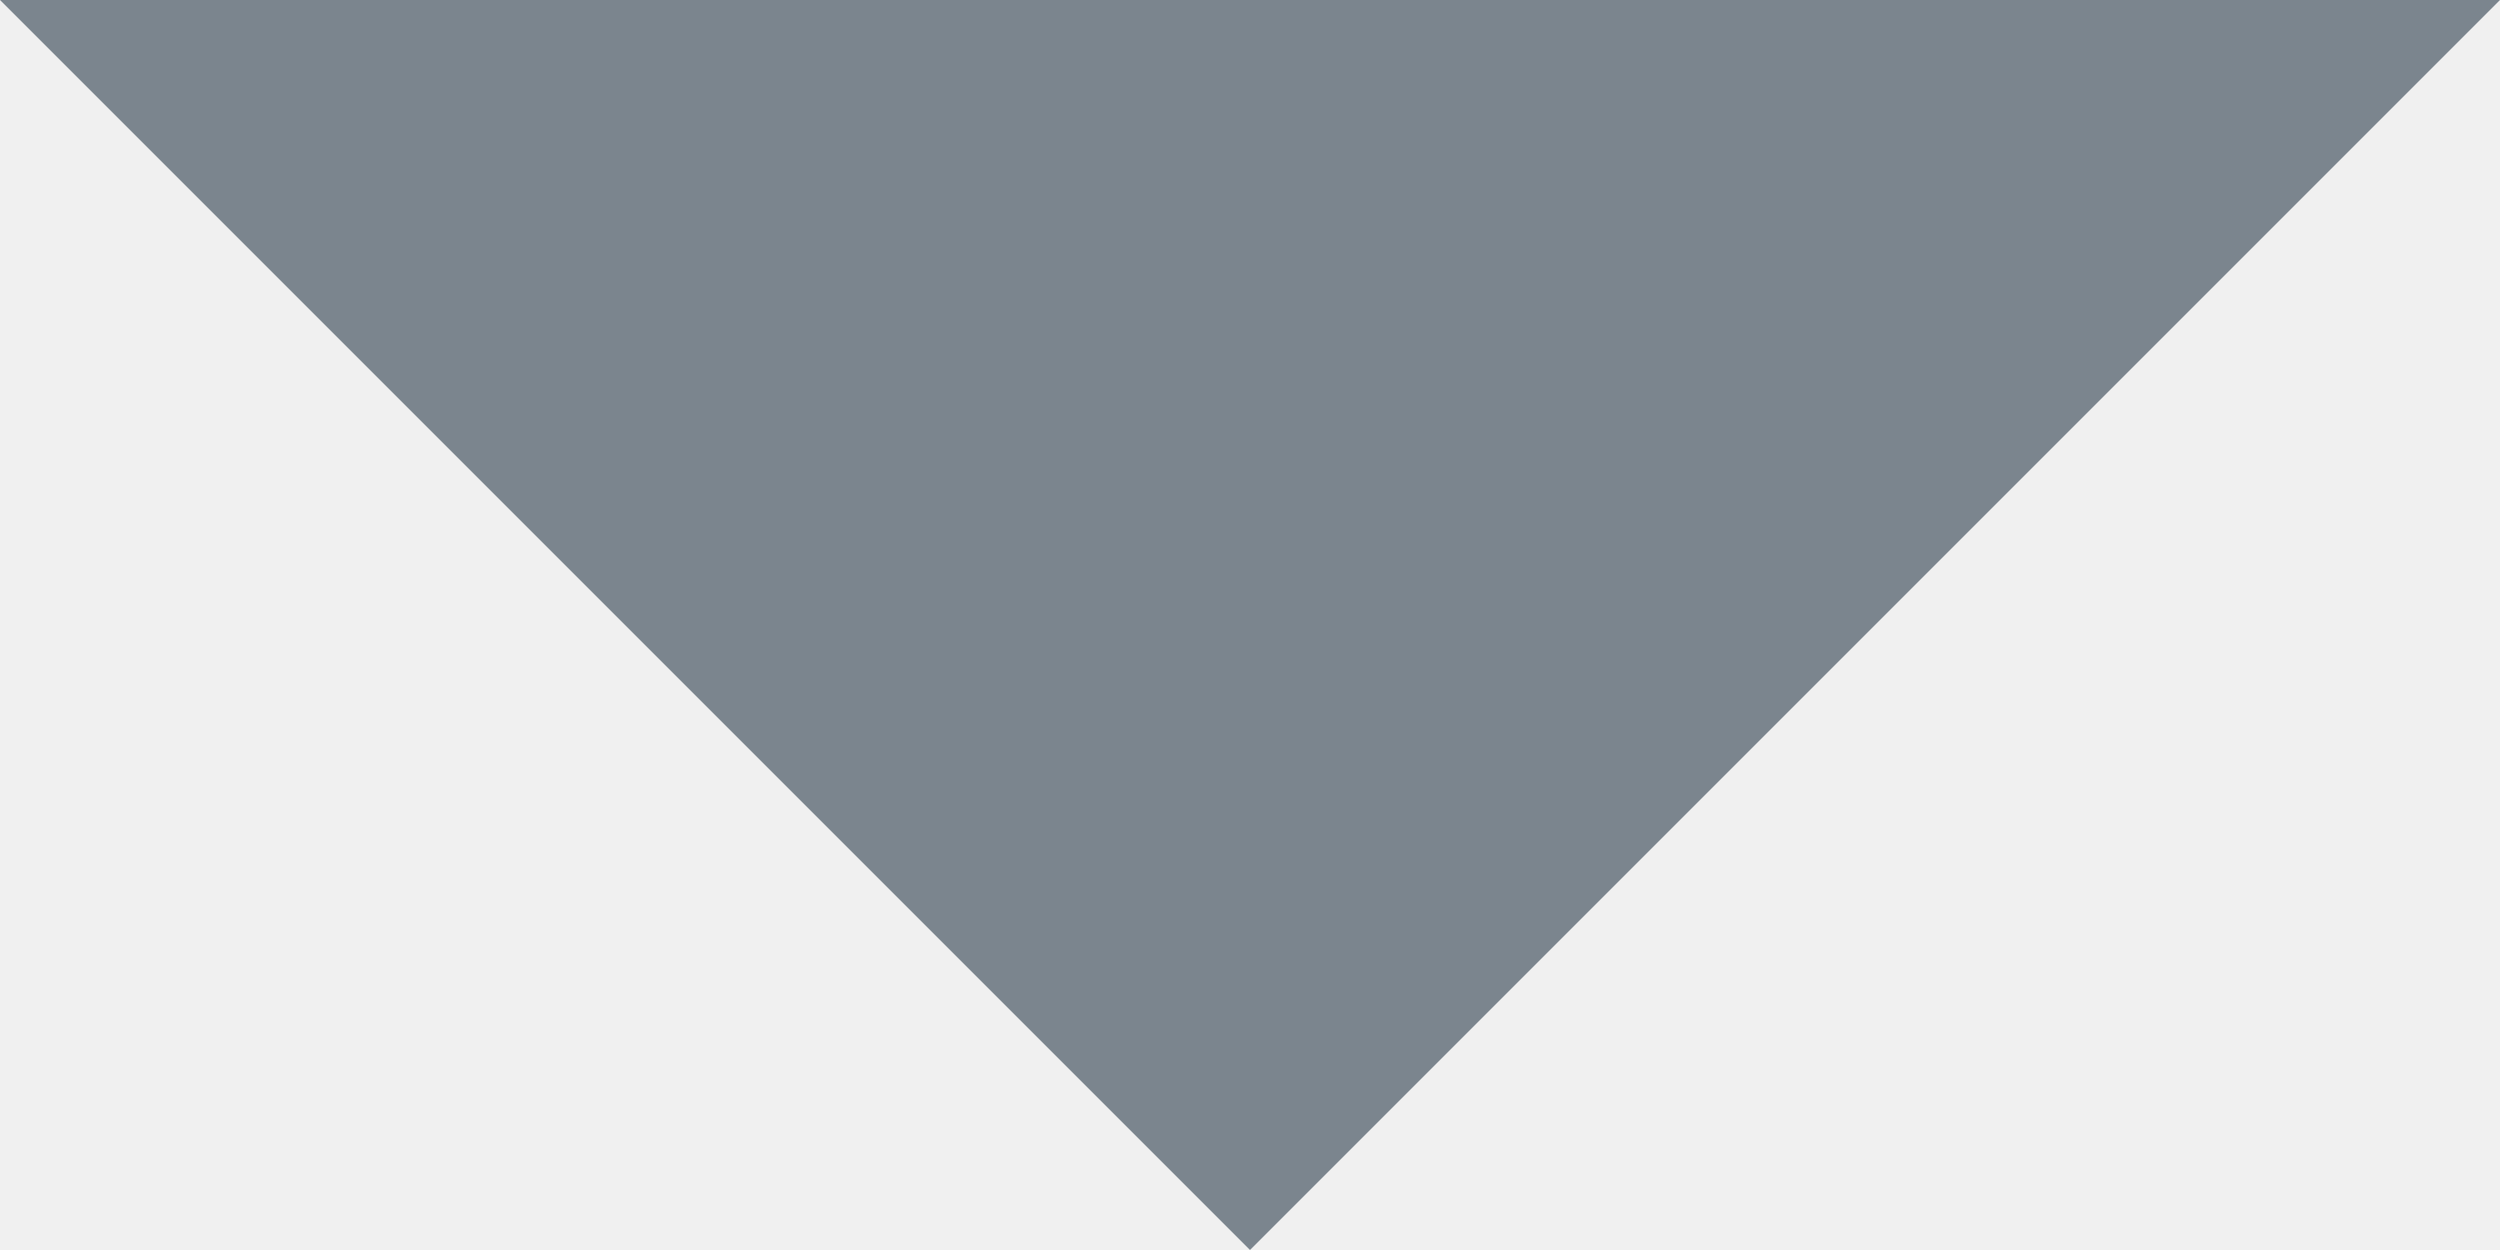
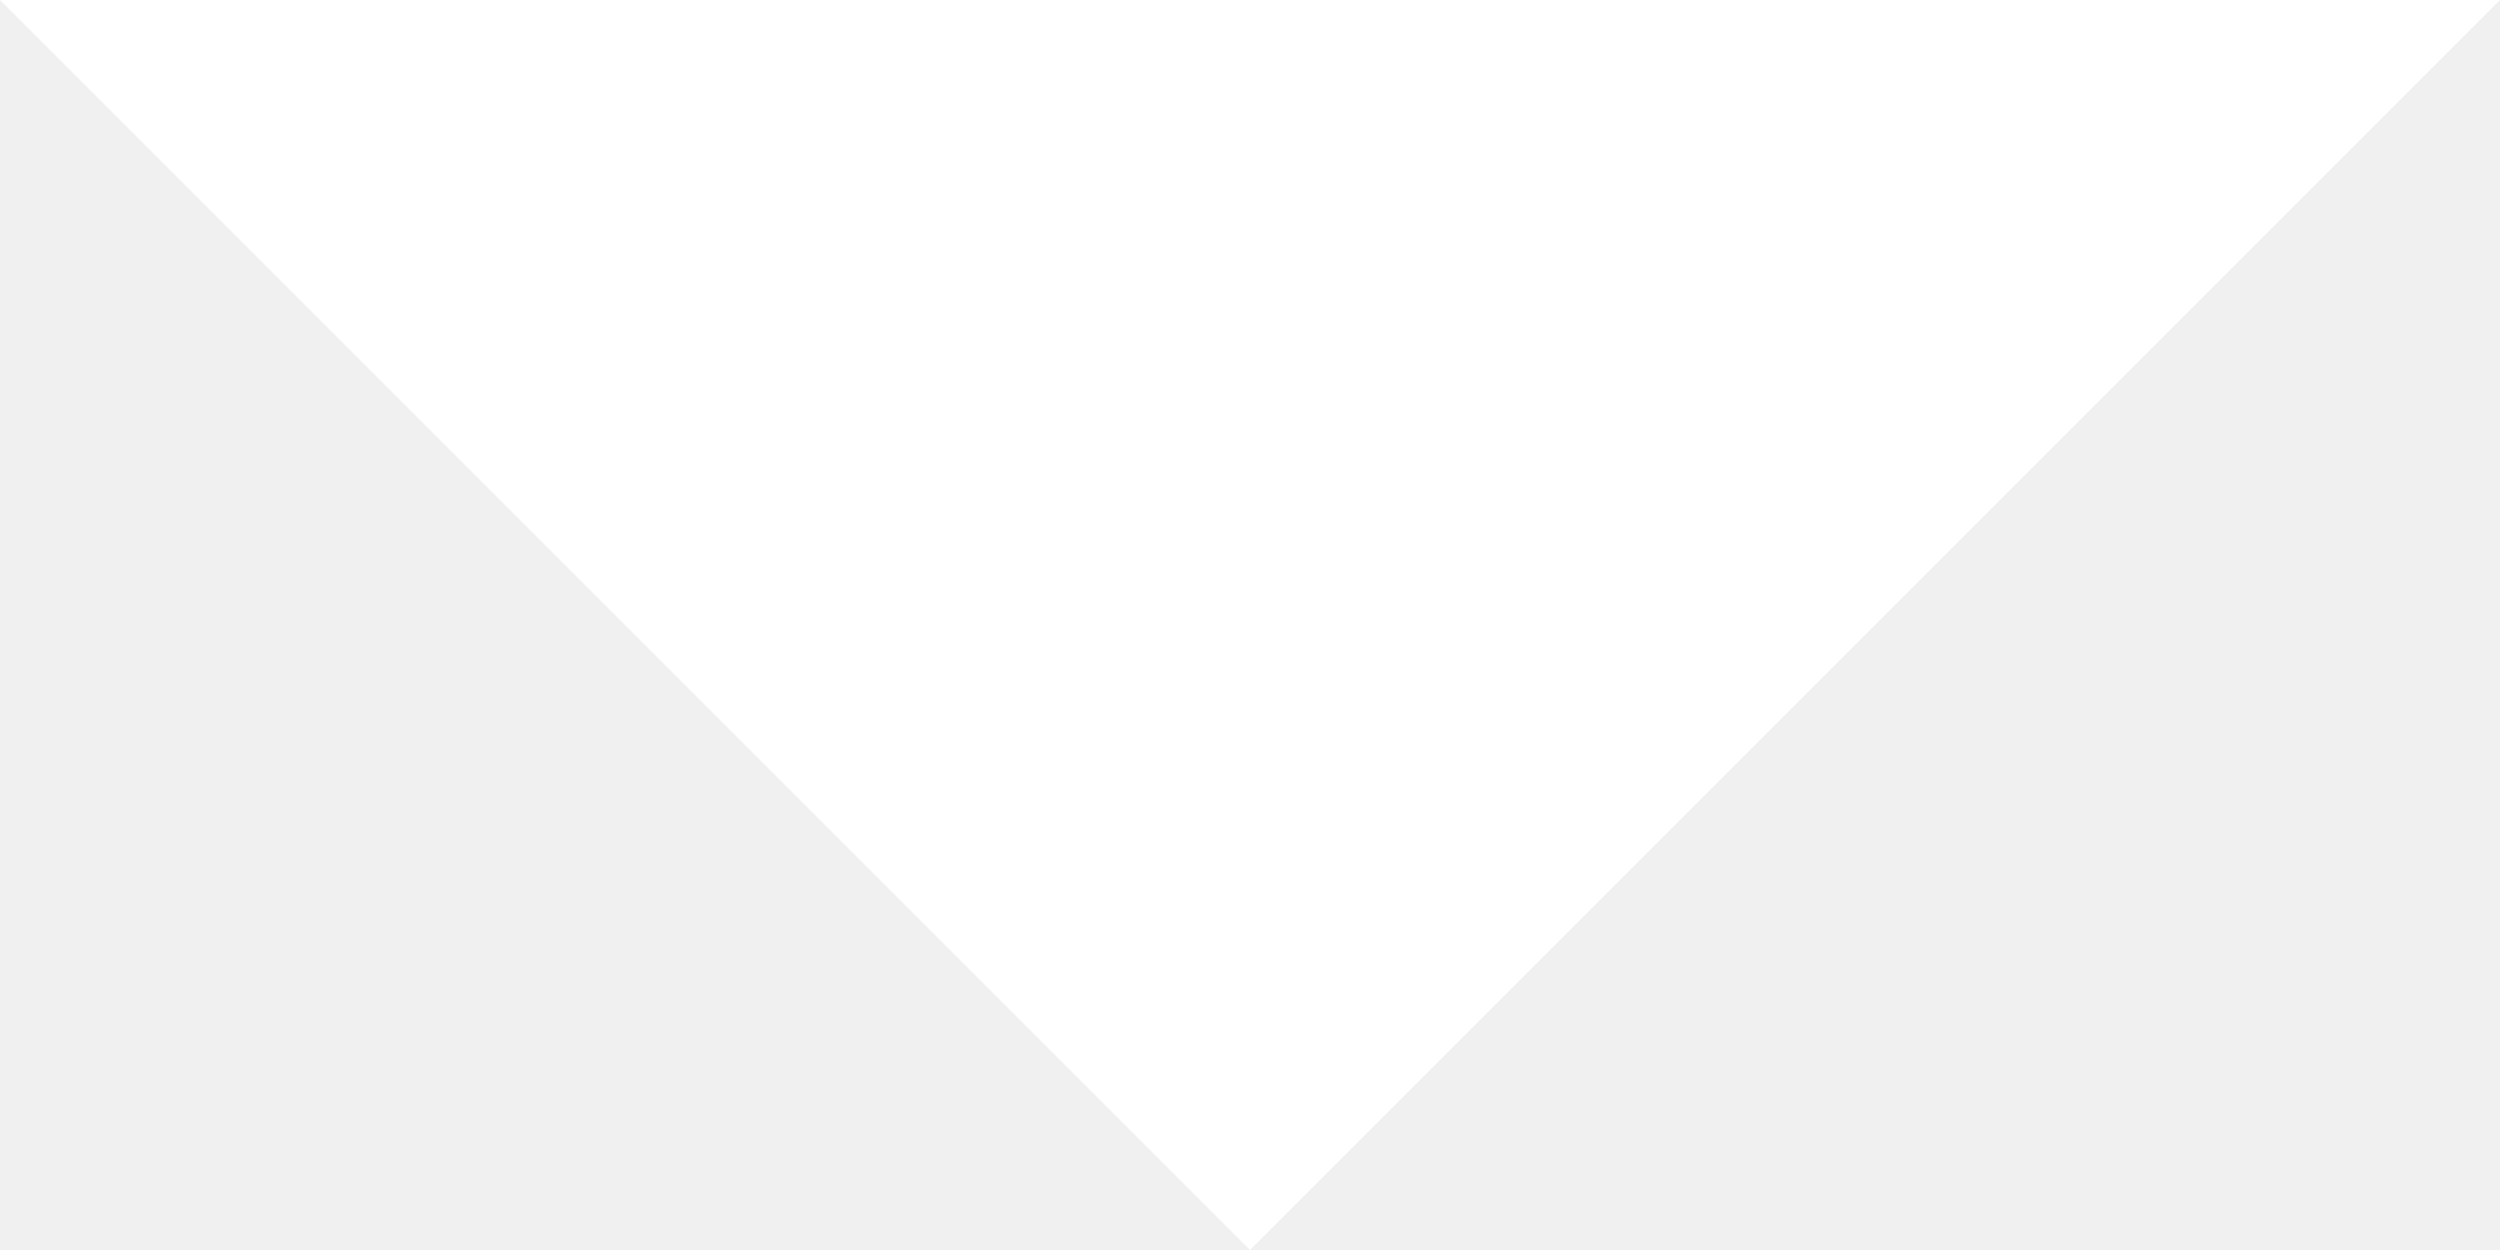
<svg xmlns="http://www.w3.org/2000/svg" viewBox="0 0 12 6">
  <defs>
-     <style>.cls-1{fill:#7b858e;}</style>
+     <style>.cls-1{fill:#ffffff;}</style>
  </defs>
  <g id="Layer_2" data-name="Layer 2">
    <g id="mlcan_admin" data-name="mlcan admin">
      <path id="accordion_open" data-name="accordion open" class="cls-1" d="M0,0,6,6l6-6Z" />
    </g>
  </g>
</svg>
